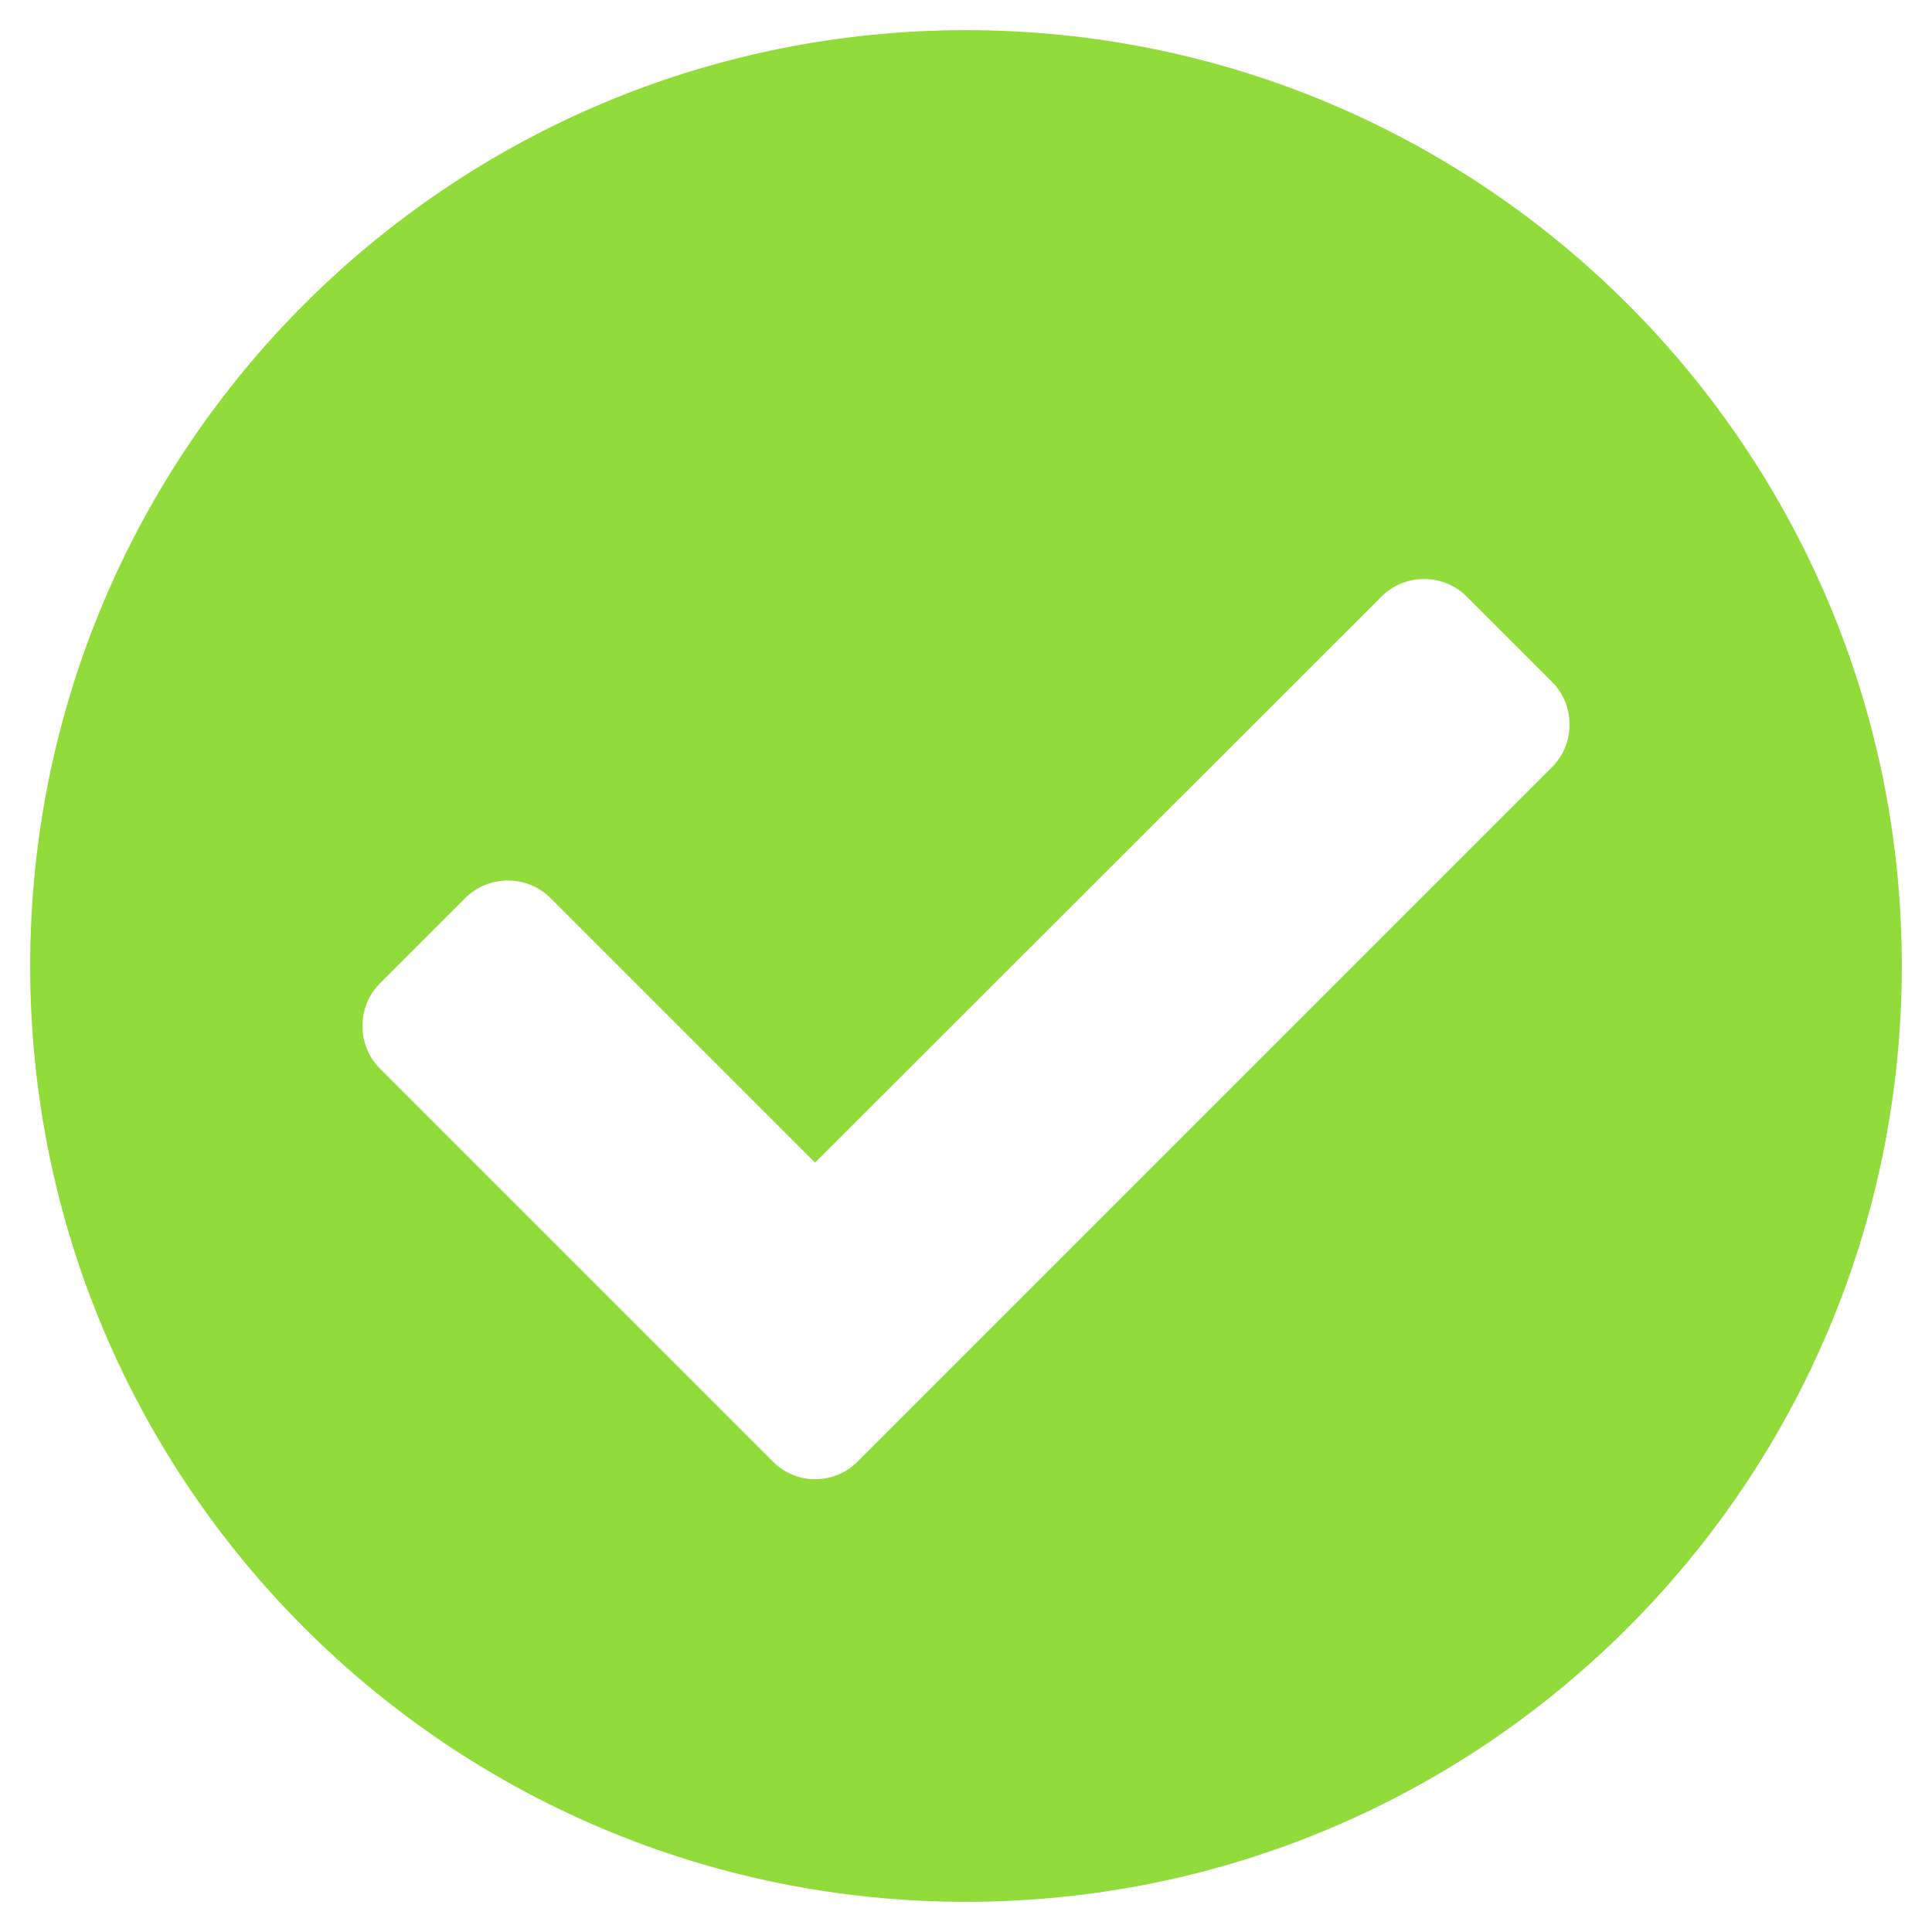
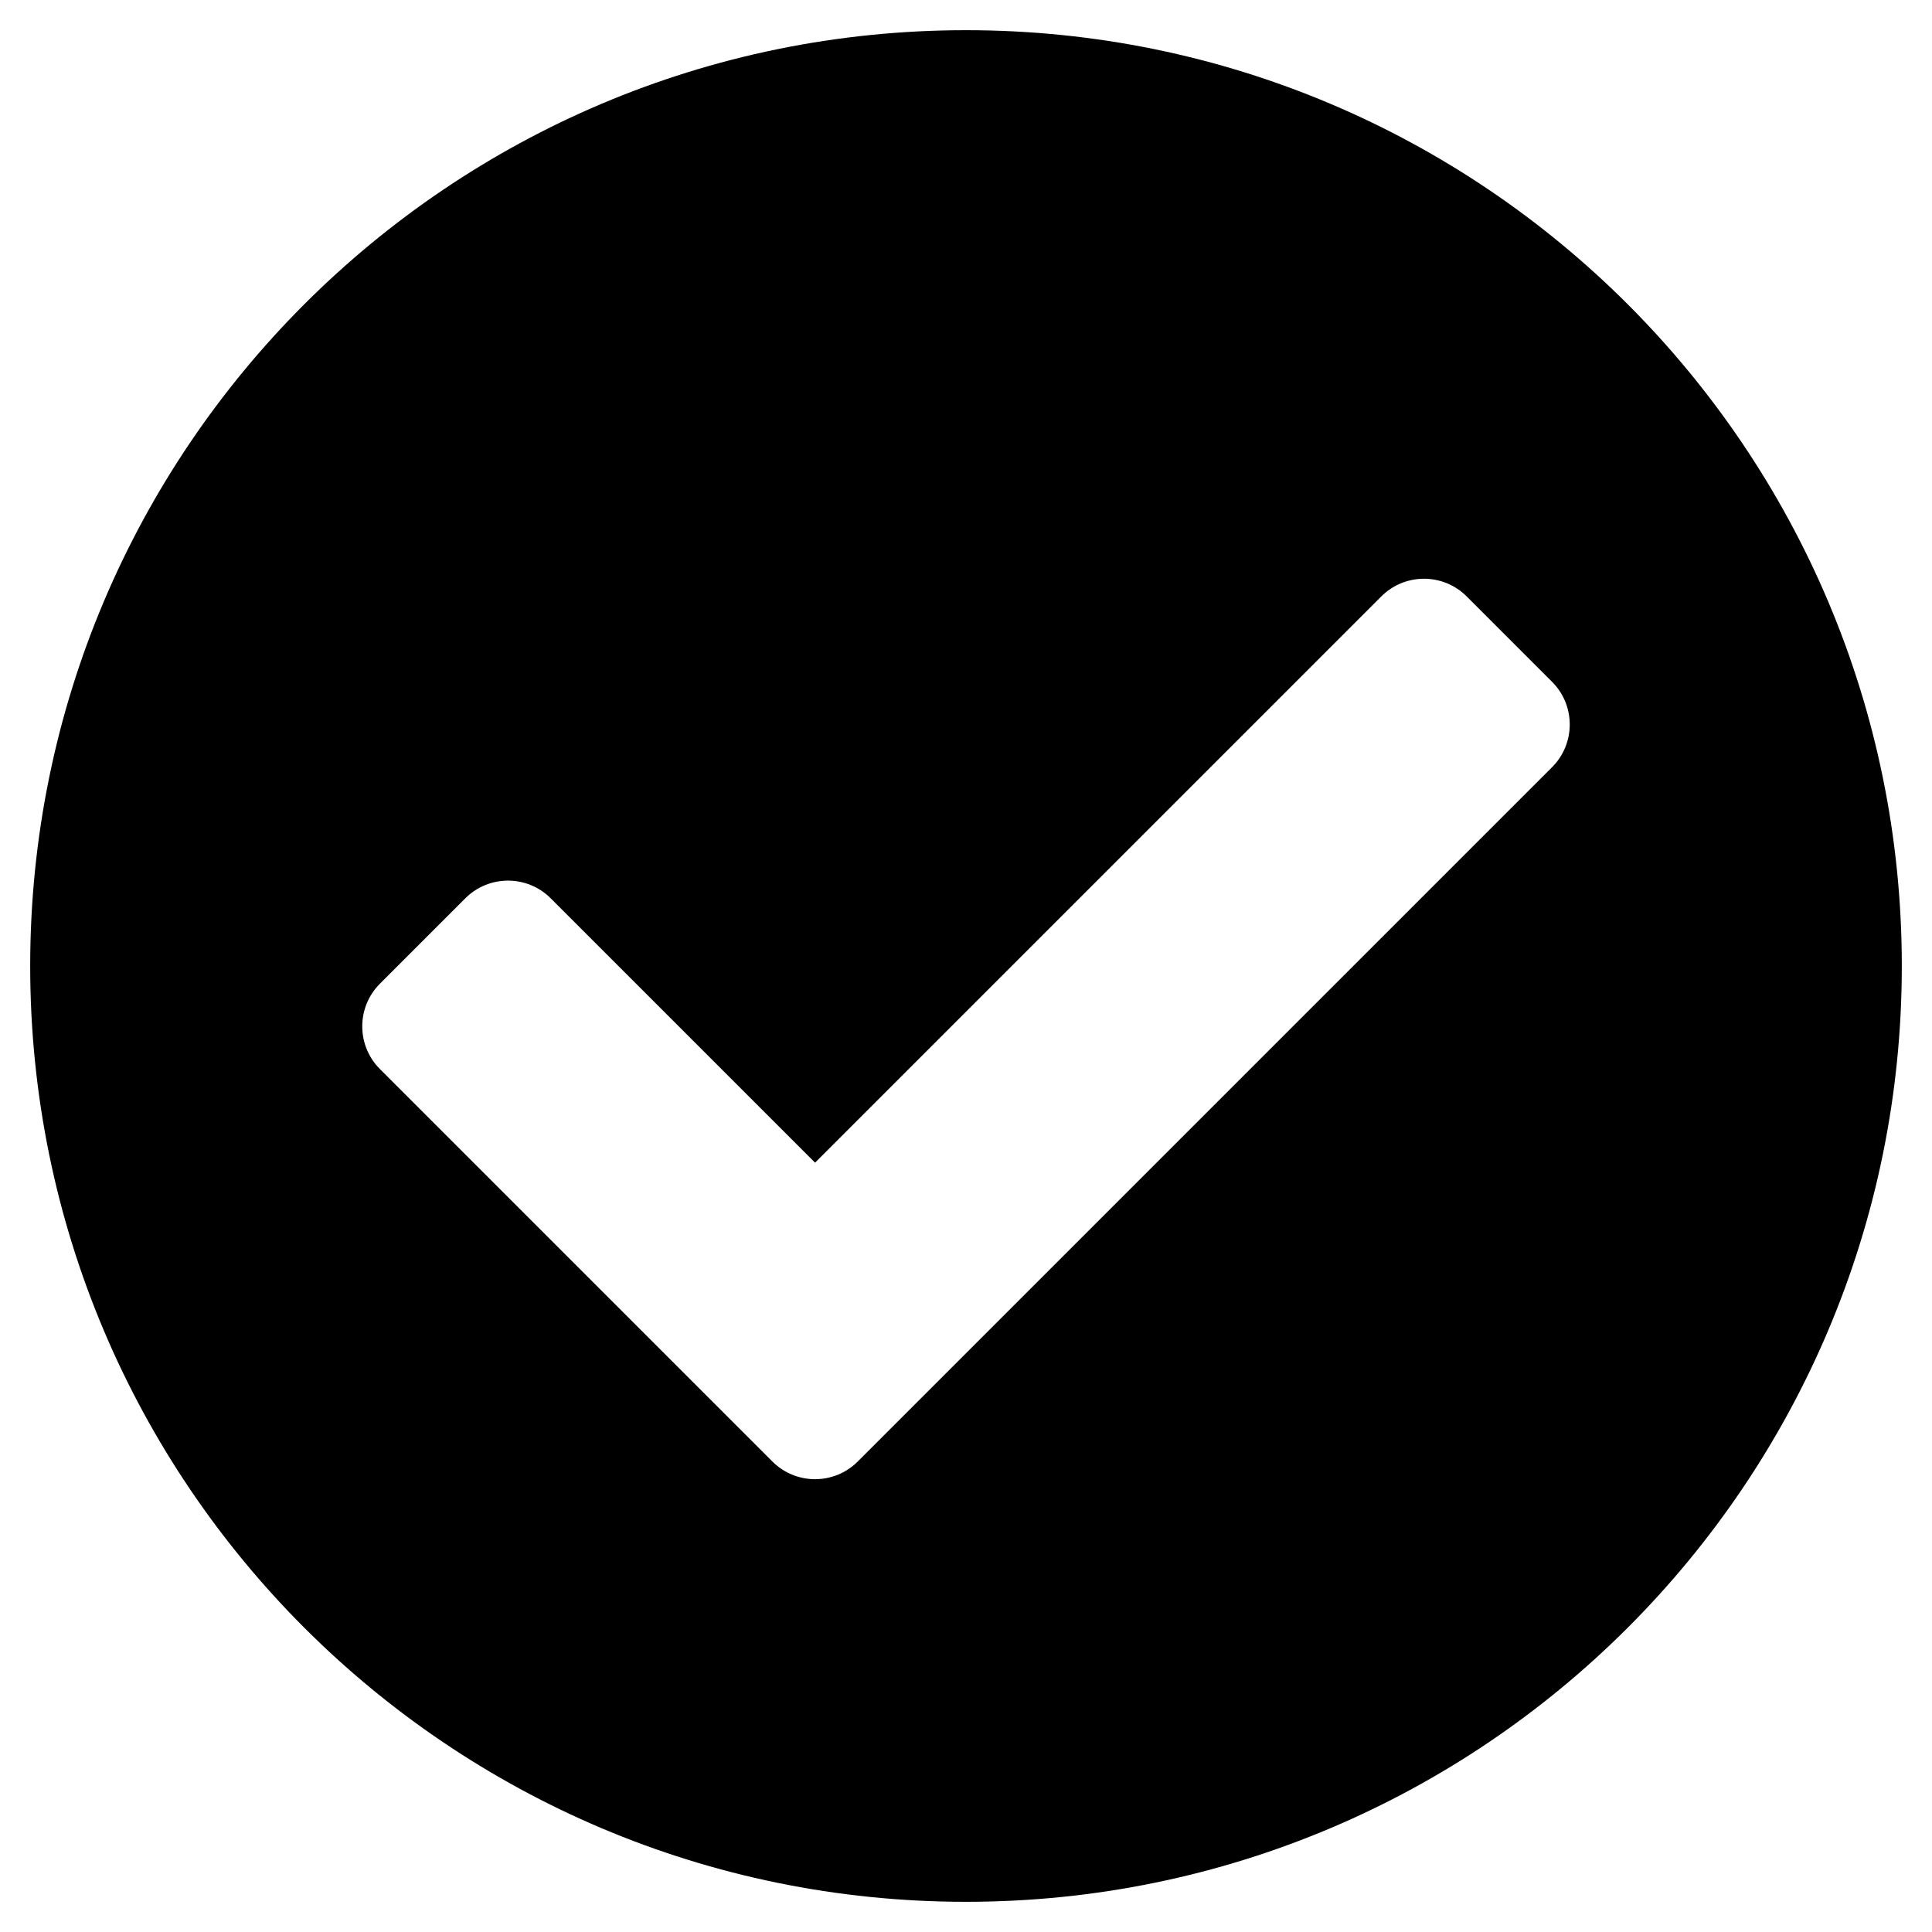
- <svg xmlns="http://www.w3.org/2000/svg" version="1.1" id="Layer_1" focusable="false" x="0px" y="0px" viewBox="0 0 512 512" style="enable-background:new 0 0 512 512;" xml:space="preserve">
-   <style type="text/css">
- 	.st0{fill:#91DB3B;}
- </style>
-   <path class="st0" d="M504,256c0,137-111,248-248,248S8,393,8,256S119,8,256,8S504,119,504,256z M227.3,387.3l184-184  c6.2-6.2,6.2-16.4,0-22.6l-22.6-22.6c-6.2-6.2-16.4-6.2-22.6,0L216,308.1l-70.1-70.1c-6.2-6.2-16.4-6.2-22.6,0l-22.6,22.6  c-6.2,6.2-6.2,16.4,0,22.6l104,104C210.9,393.6,221.1,393.6,227.3,387.3L227.3,387.3z" />
+ <svg xmlns="http://www.w3.org/2000/svg" aria-hidden="true" focusable="false" data-prefix="fas" data-icon="check-circle" class="svg-inline--fa fa-check-circle fa-w-16" role="img" viewBox="0 0 512 512">
+   <path fill="currentColor" d="M504 256c0 136.967-111.033 248-248 248S8 392.967 8 256 119.033 8 256 8s248 111.033 248 248zM227.314 387.314l184-184c6.248-6.248 6.248-16.379 0-22.627l-22.627-22.627c-6.248-6.249-16.379-6.249-22.628 0L216 308.118l-70.059-70.059c-6.248-6.248-16.379-6.248-22.628 0l-22.627 22.627c-6.248 6.248-6.248 16.379 0 22.627l104 104c6.249 6.249 16.379 6.249 22.628.001z" />
</svg>
